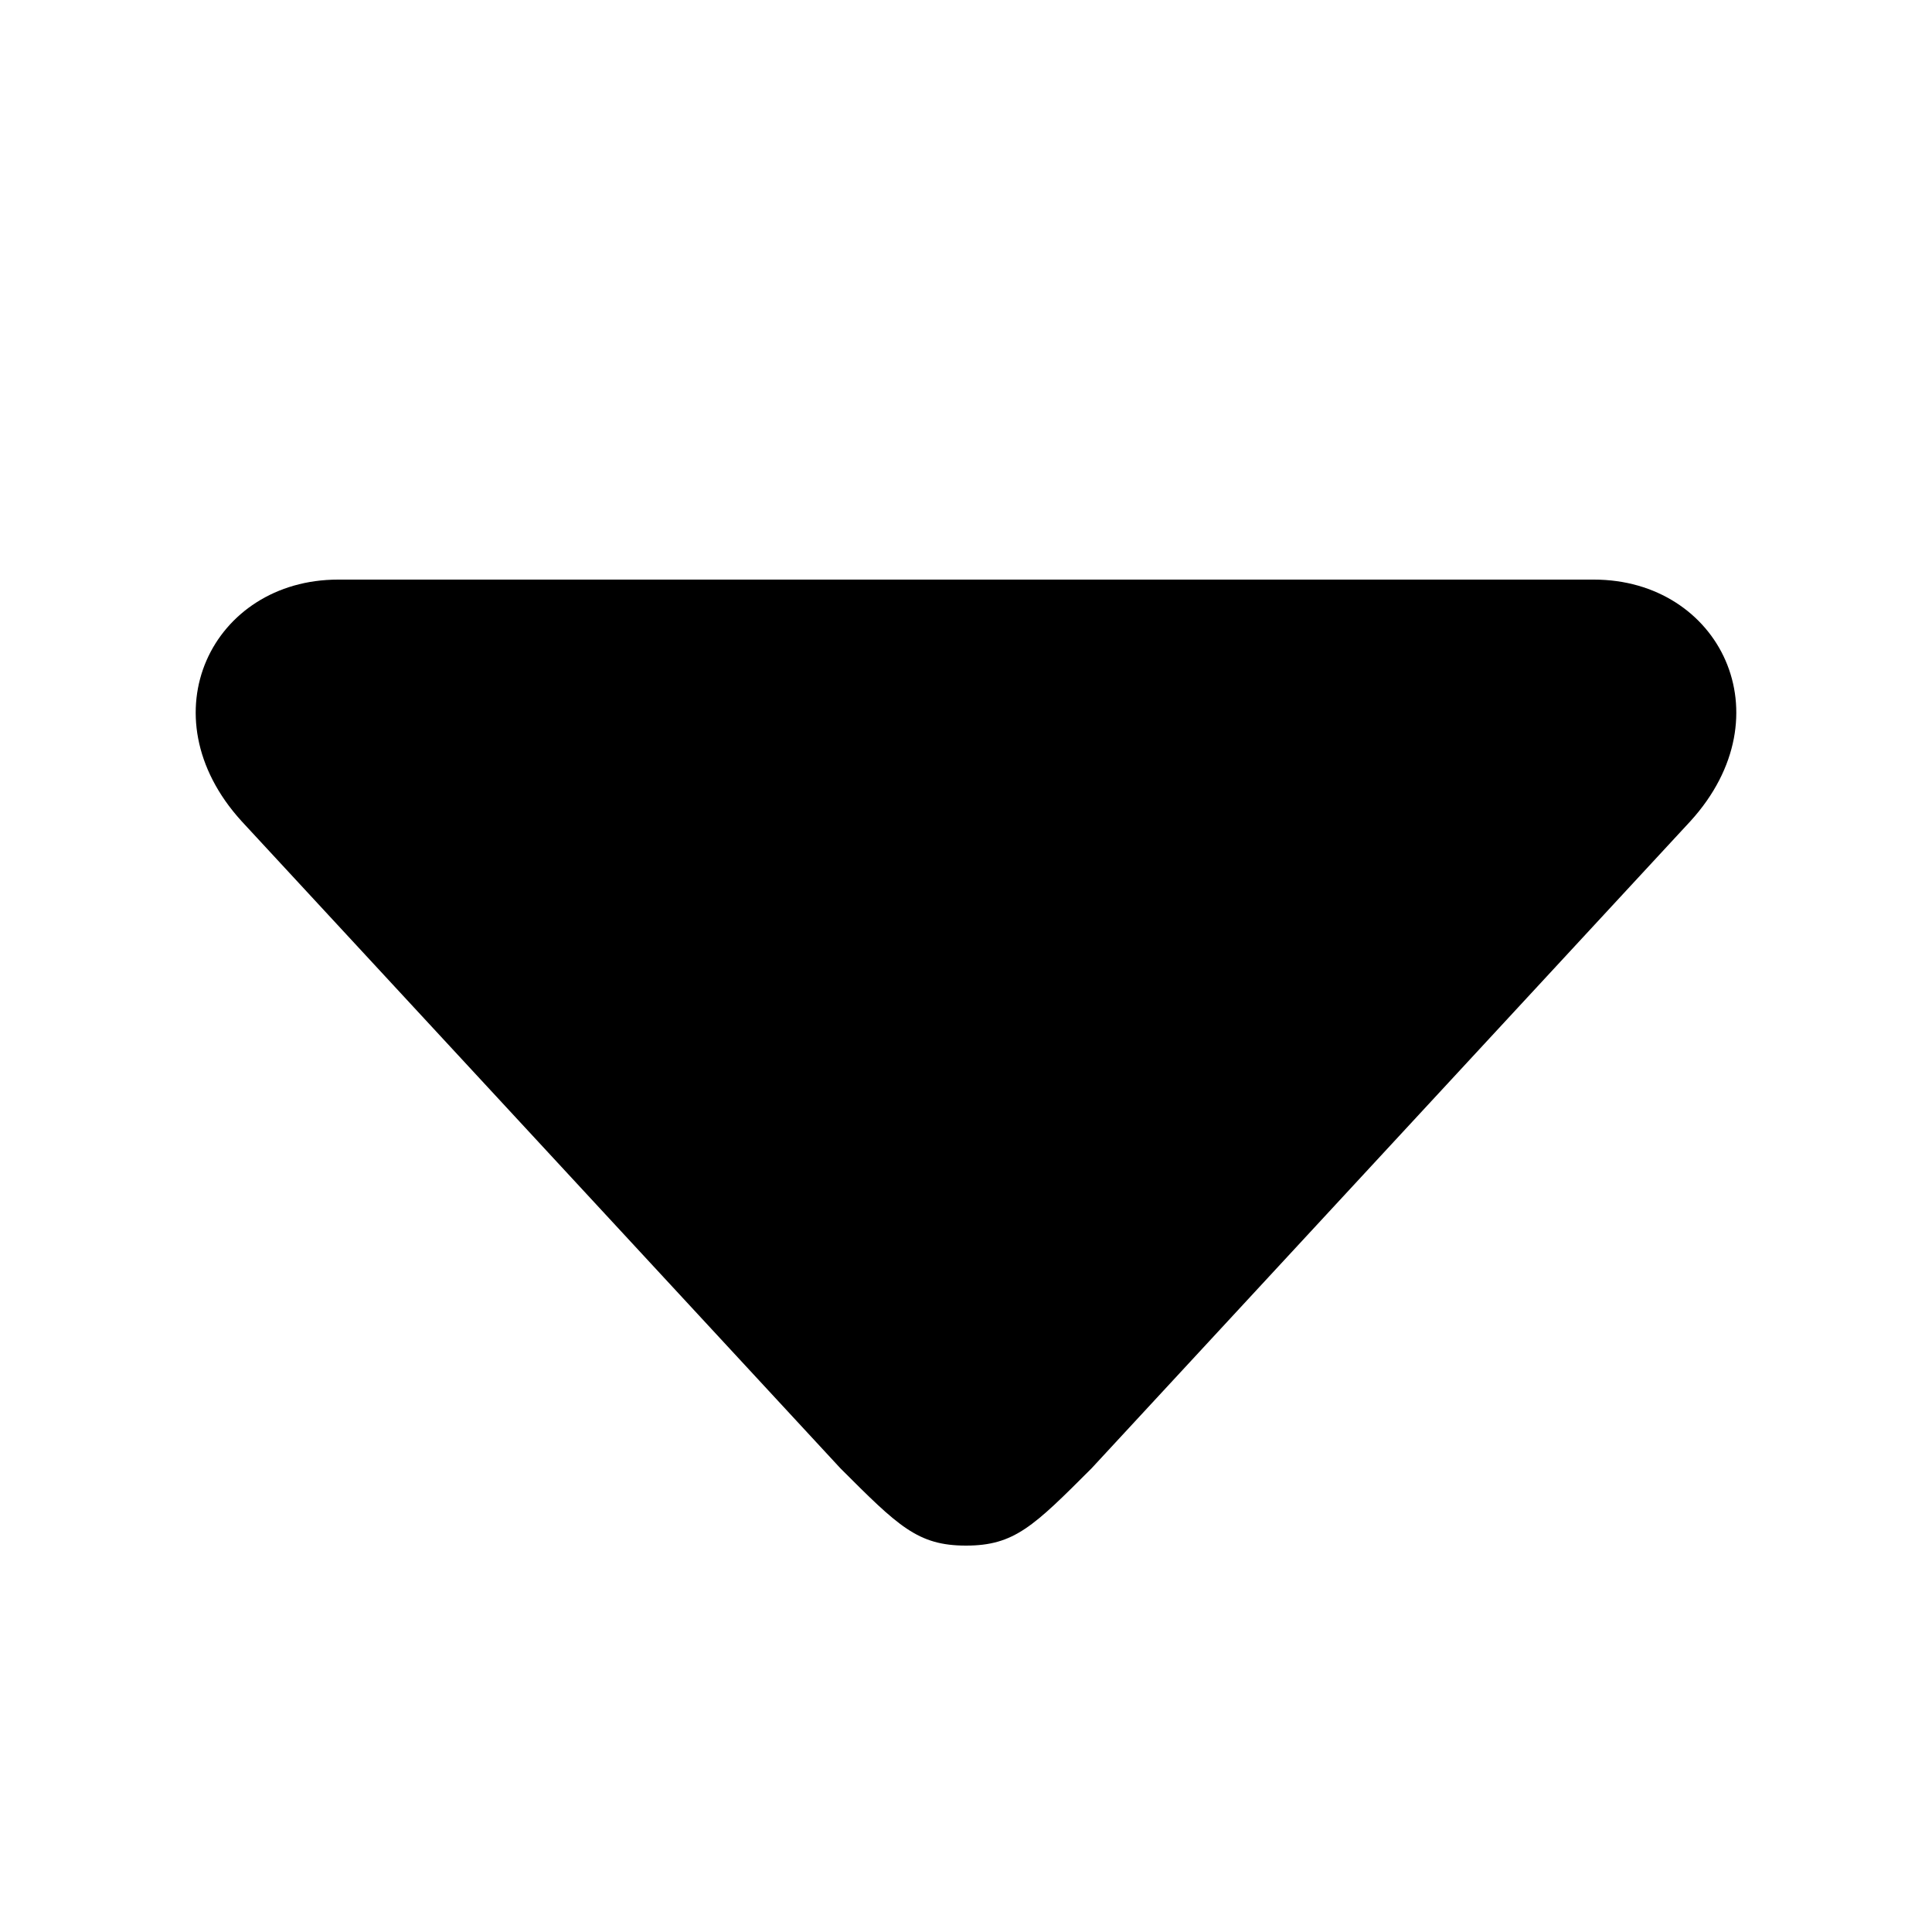
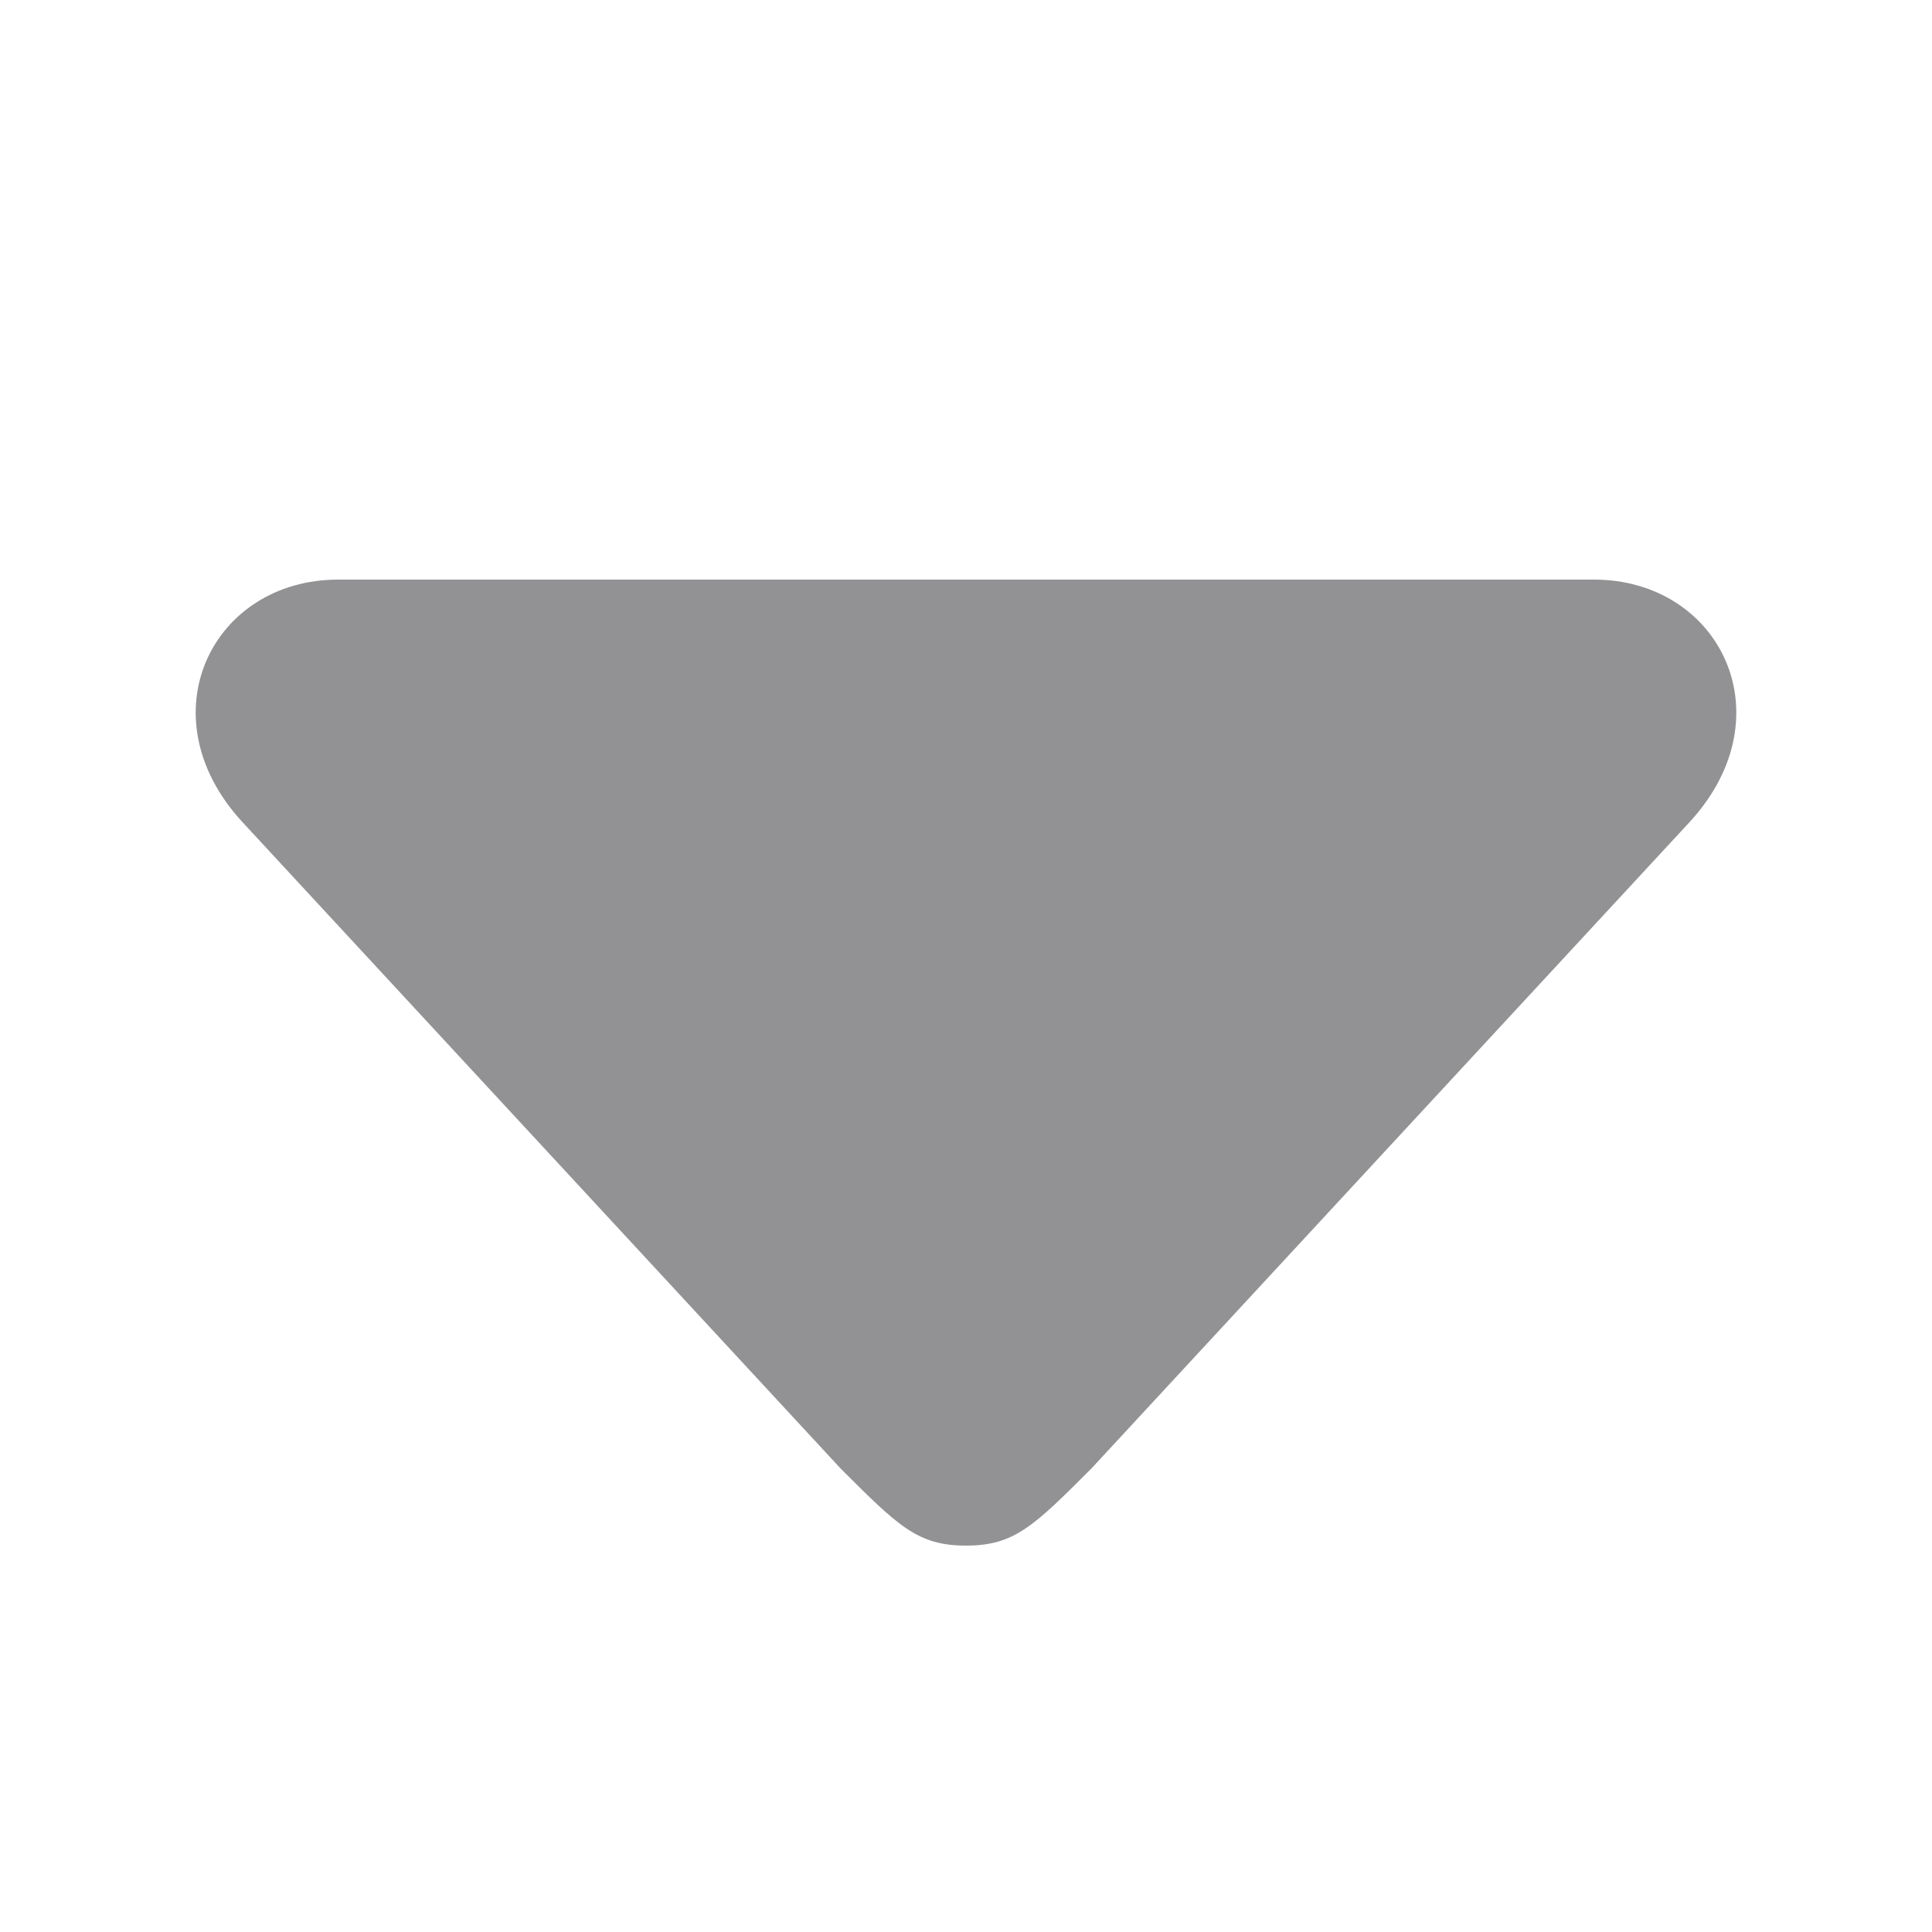
- <svg xmlns="http://www.w3.org/2000/svg" viewBox="0 0 10 10" fill="context-fill #0b0b0b">
+ <svg xmlns="http://www.w3.org/2000/svg" viewBox="0 0 10 10" fill="#878789" fill-opacity="0.9">
  <path d="M5 8c-.25 0-.35-.1-.65-.4l-3.1-3.35C.75 3.7 1.1 3 1.75 3h6.5c.65 0 1 .7.5 1.25L5.65 7.6c-.3.3-.4.4-.65.4z" />
</svg>
